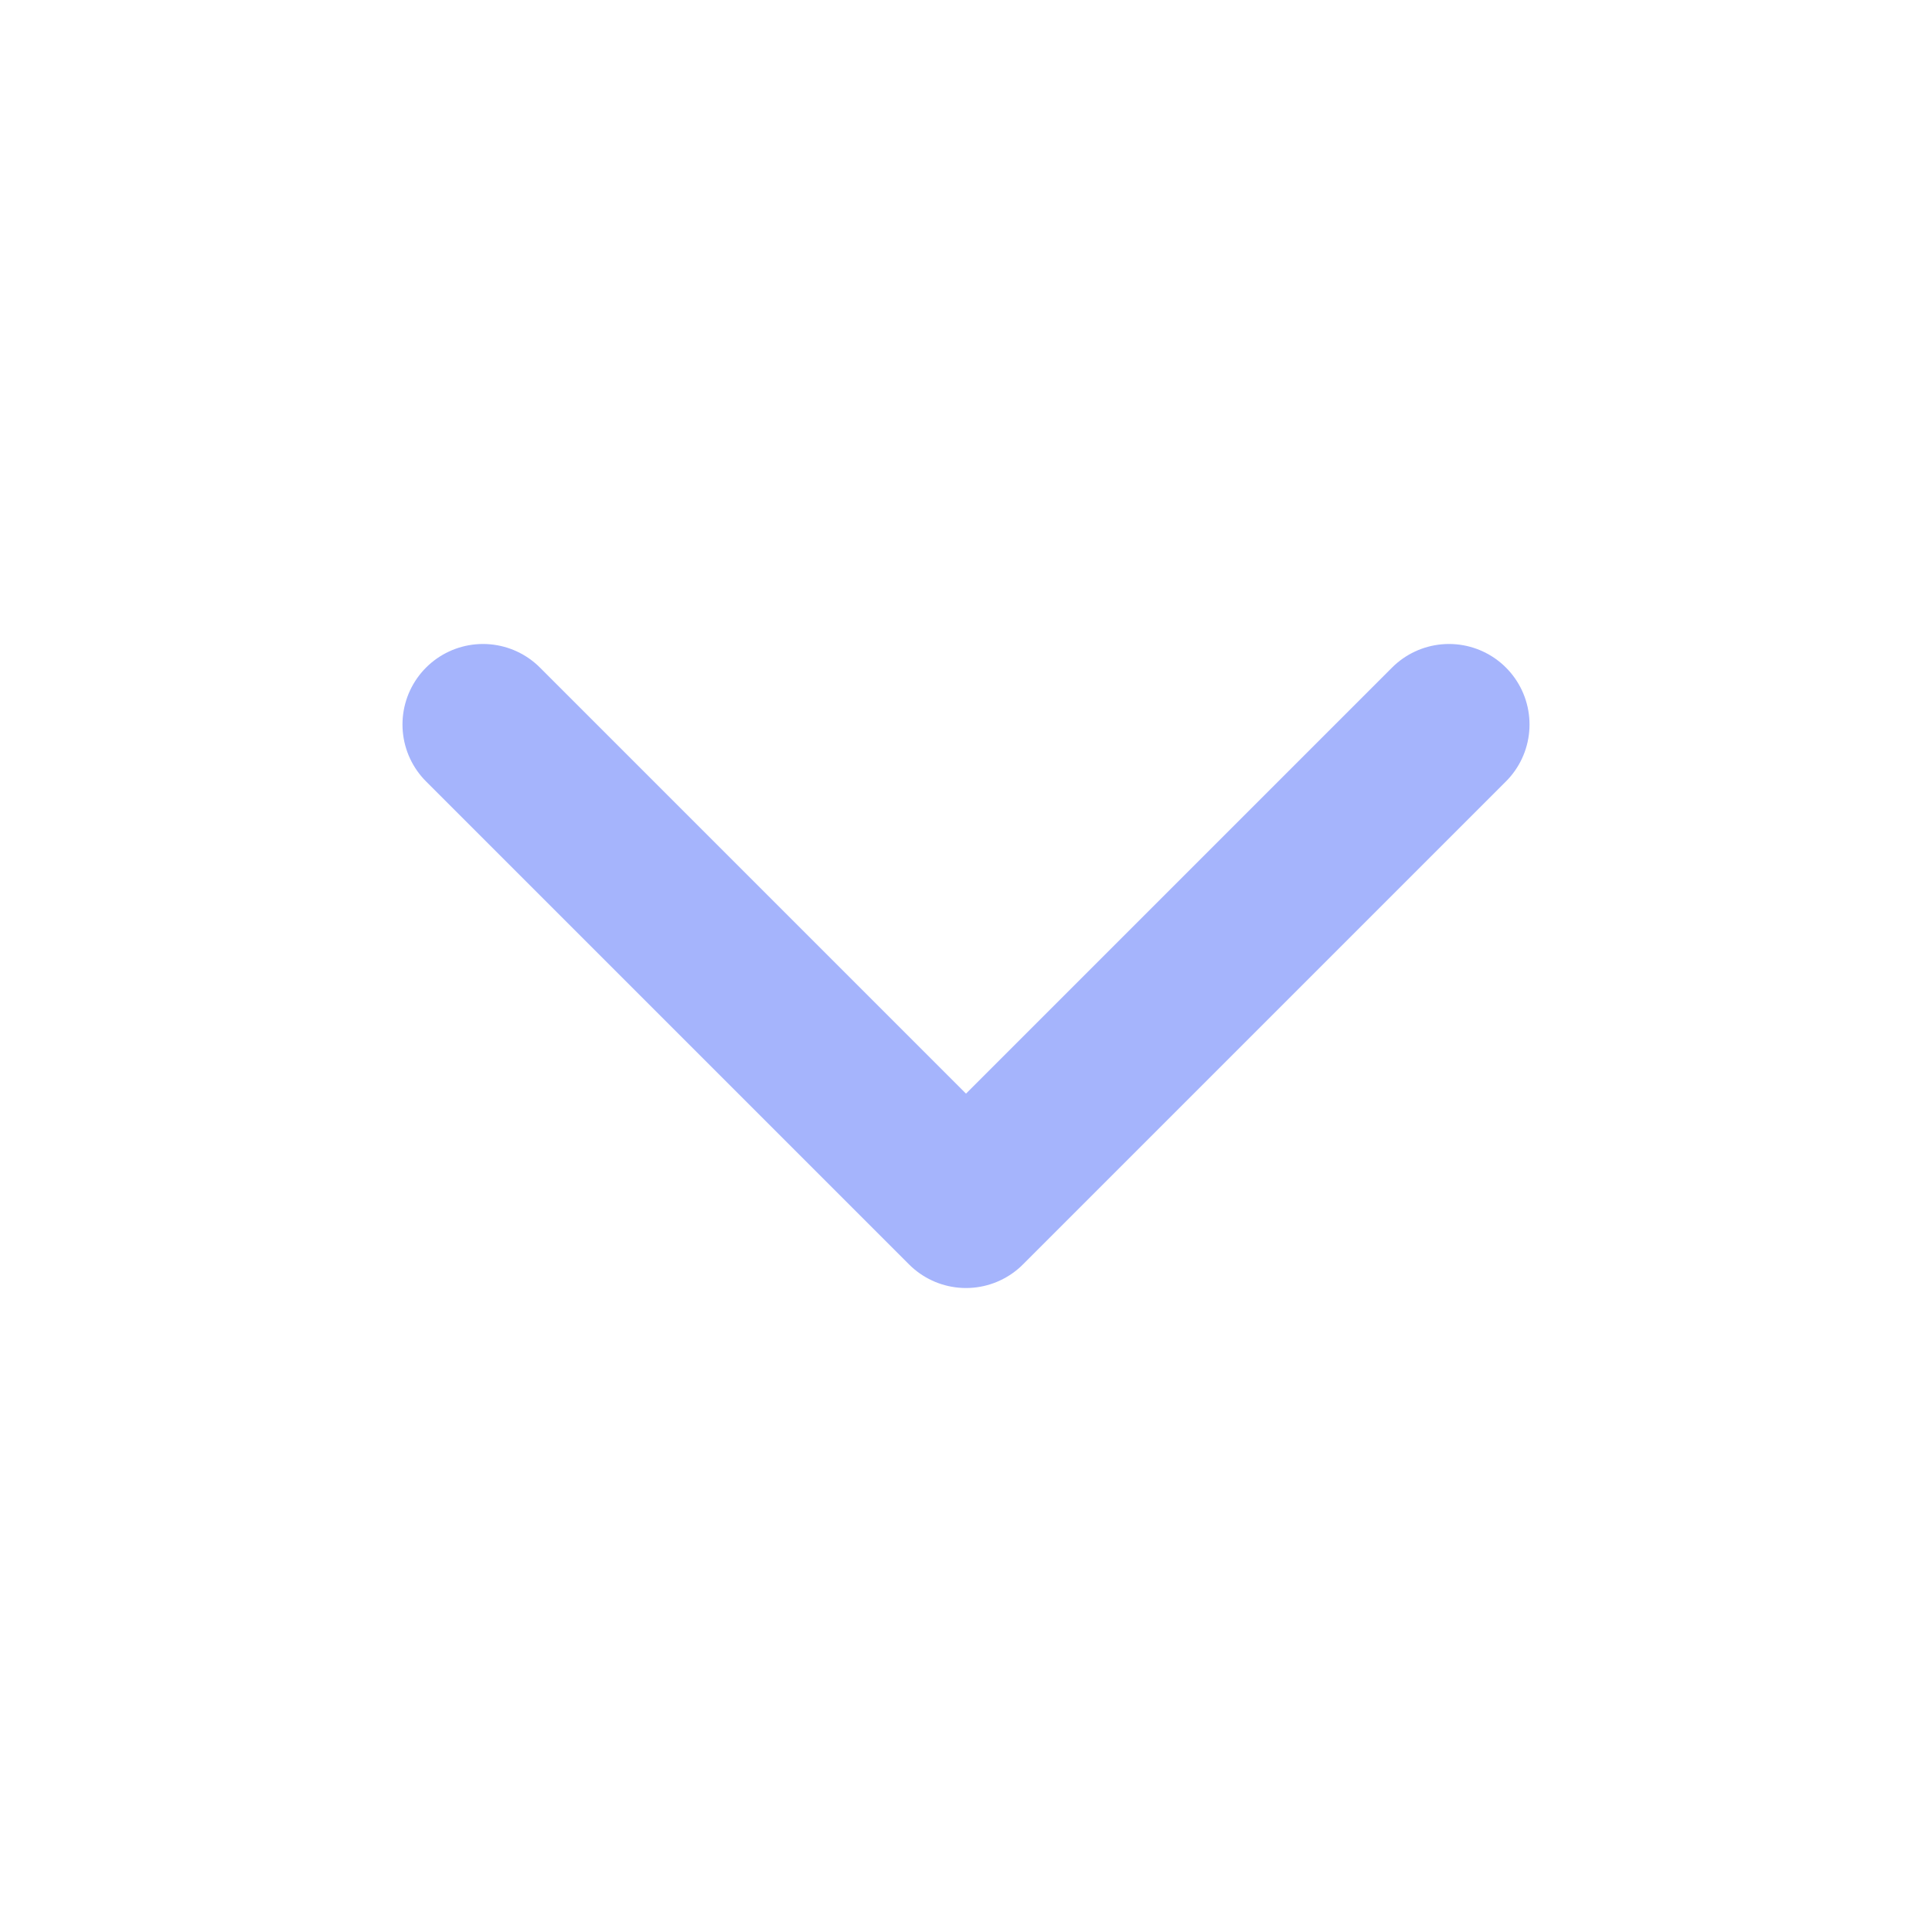
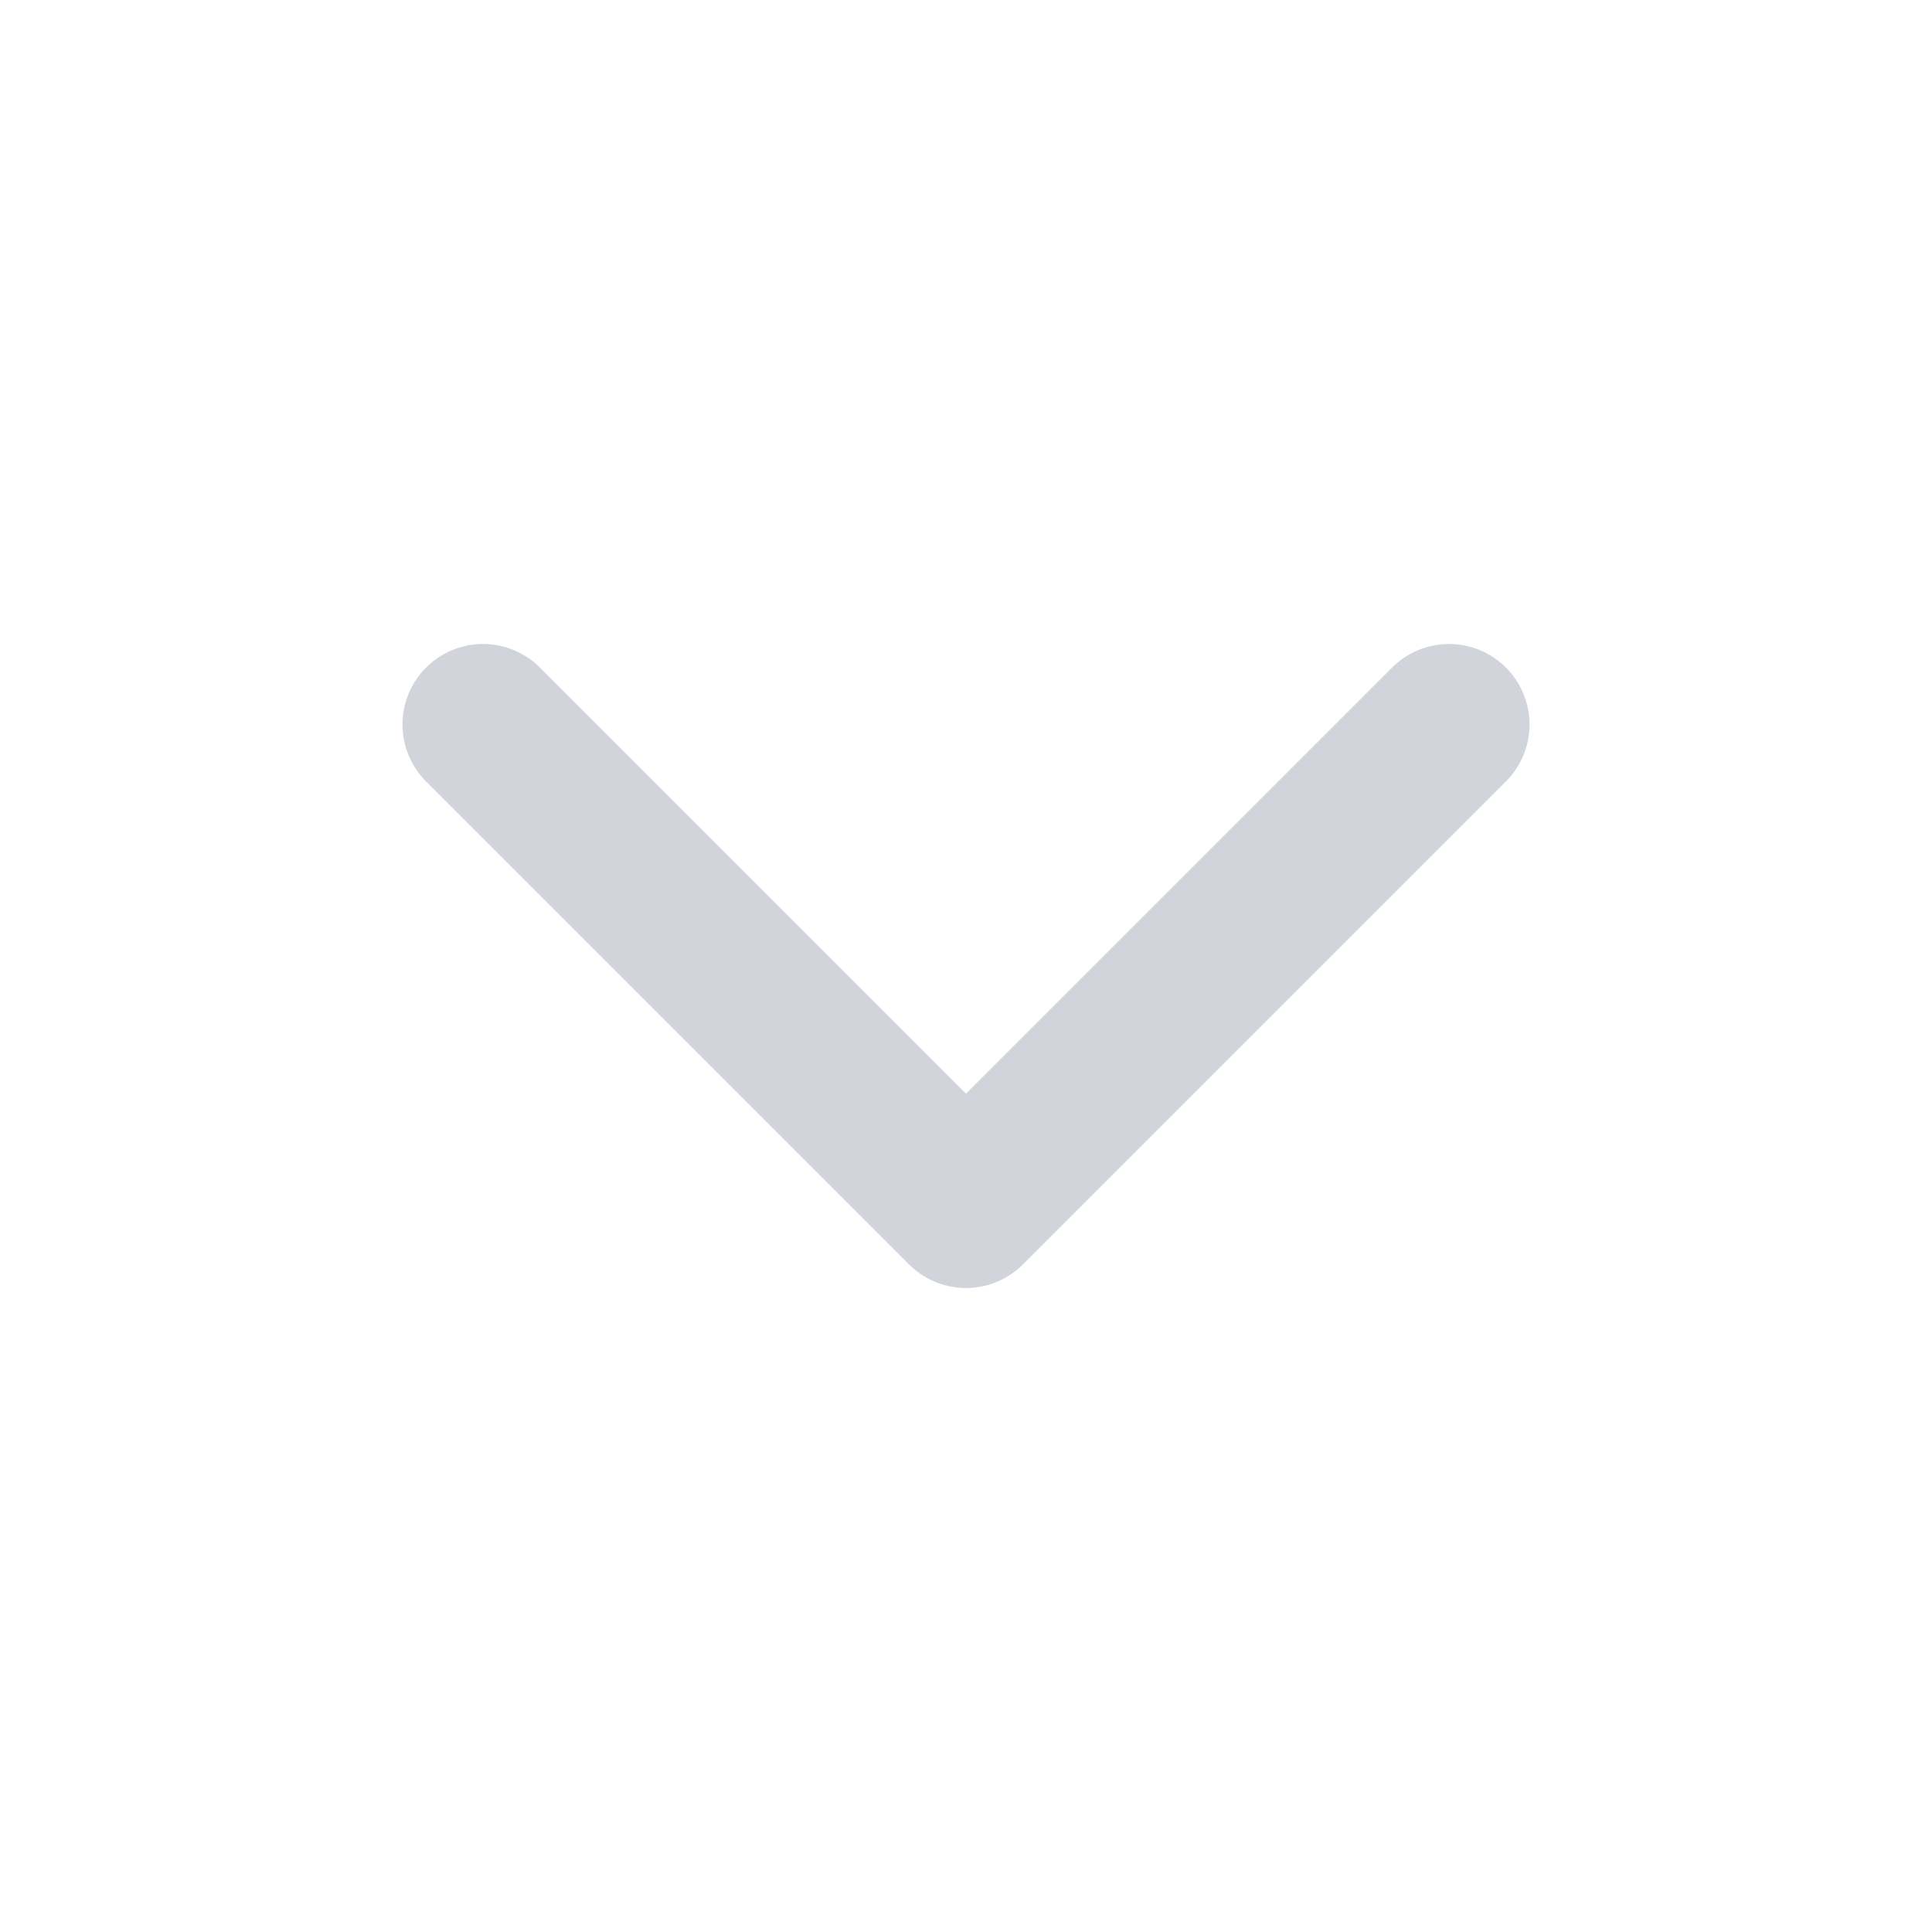
<svg xmlns="http://www.w3.org/2000/svg" width="14" height="14" viewBox="0 0 14 14" fill="none">
-   <path d="M3.5 5.25L7 8.75L10.5 5.25" stroke="#A5B4FC" stroke-width="1.167" stroke-linecap="round" stroke-linejoin="round" />
+   <path d="M3.5 5.25L7 8.75L10.5 5.25" stroke="#D1D5DB" stroke-width="1.167" stroke-linecap="round" stroke-linejoin="round" />
</svg>
